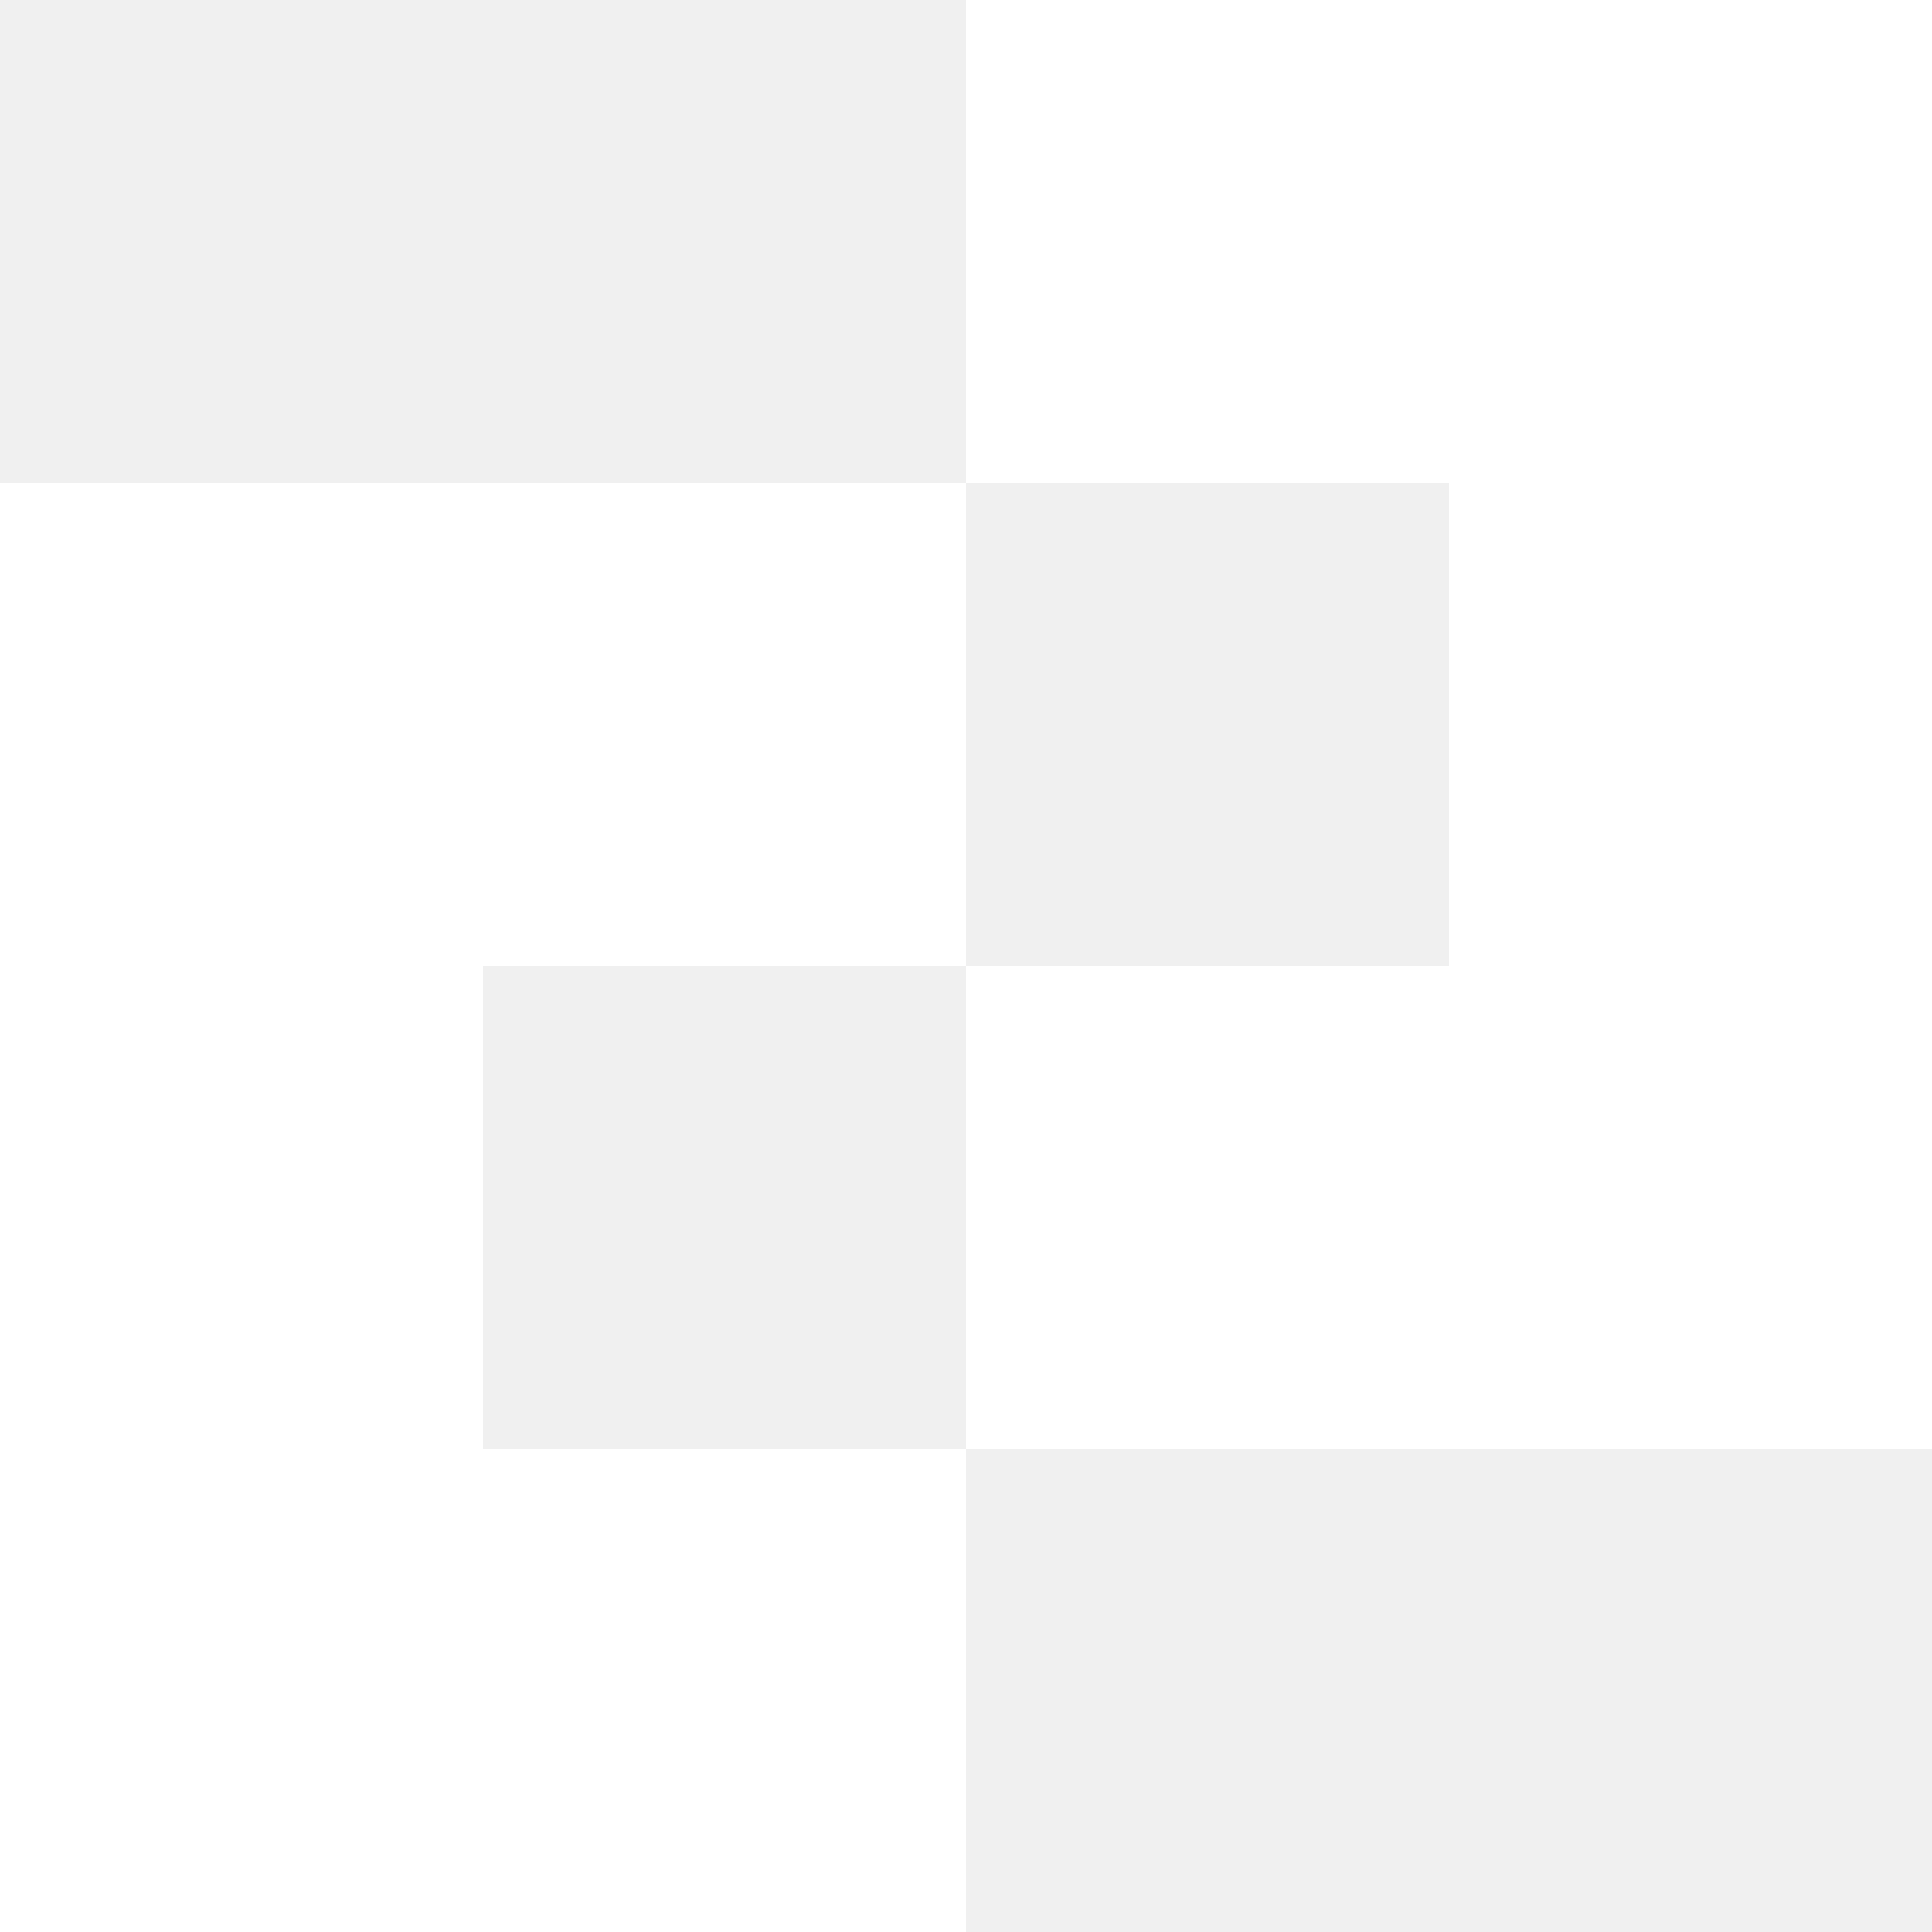
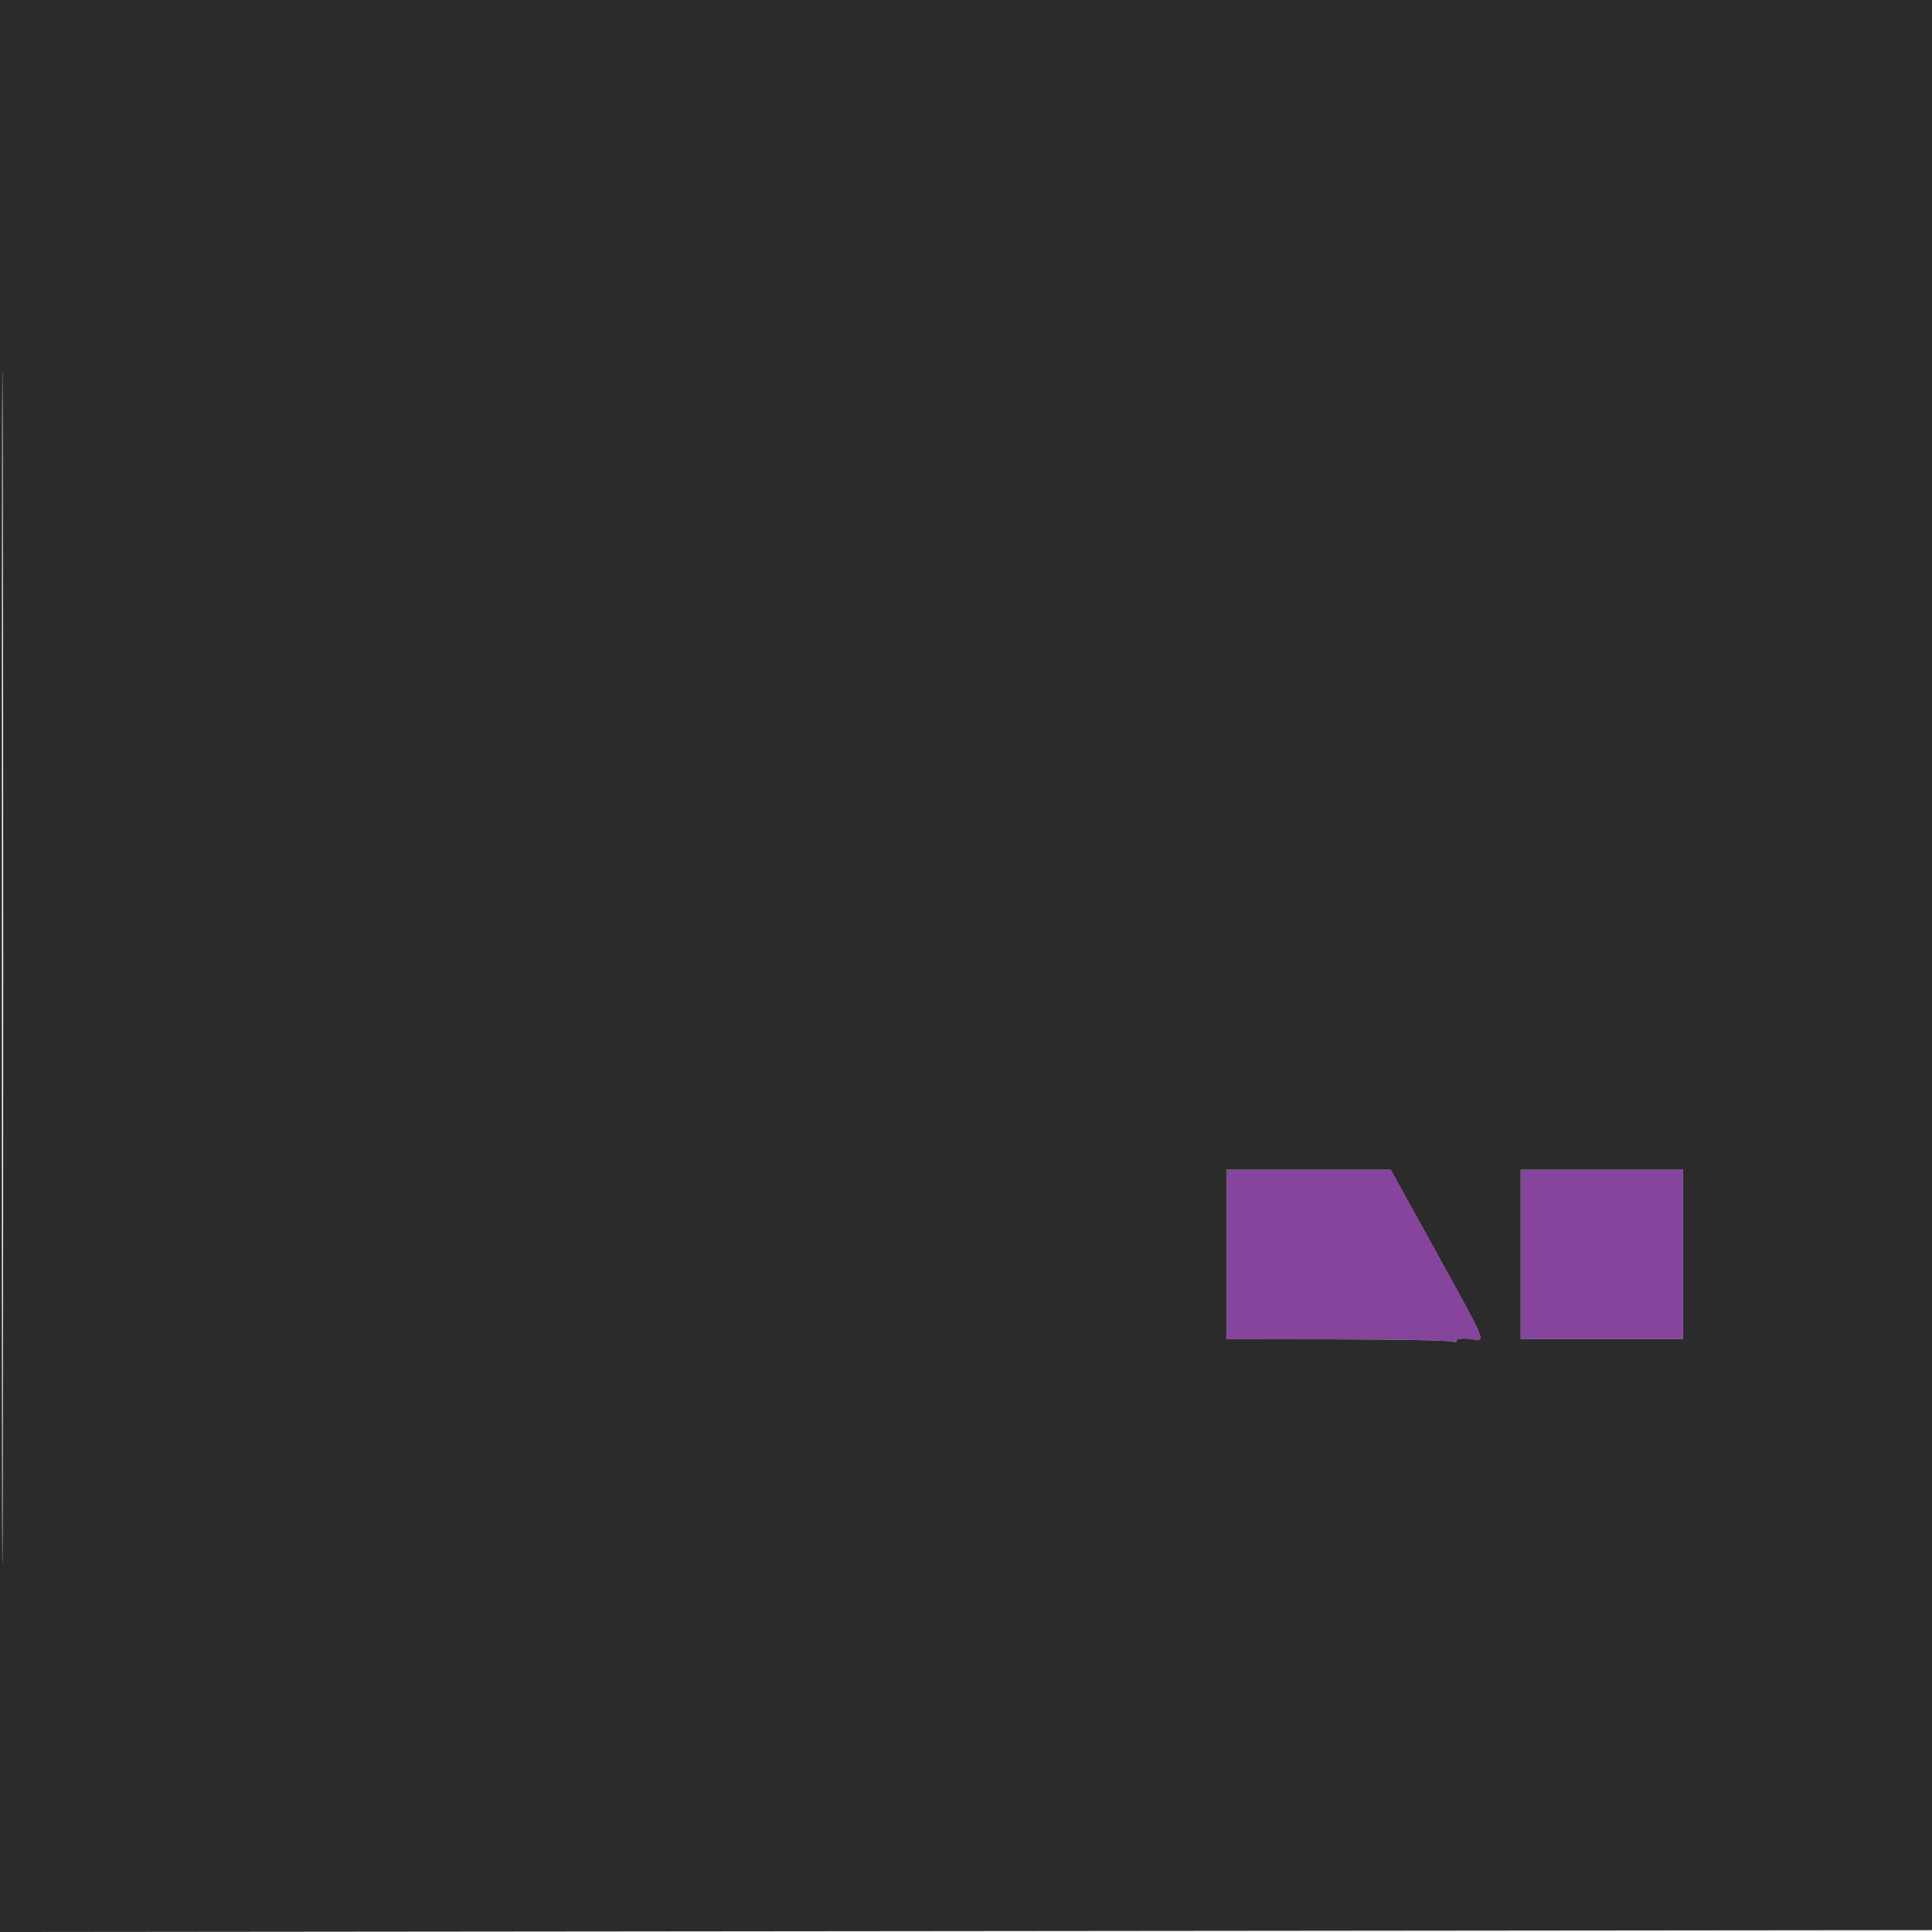
- <svg xmlns="http://www.w3.org/2000/svg" width="52" height="52" viewBox="0 0 52 52" fill="none">
-   <path fill-rule="evenodd" clip-rule="evenodd" d="M39 0H26V13H13H0V26V39V52H13H26V39H39H52V26V13V0H39ZM13 39H26V26H39V13H26V26H13V39Z" fill="white" />
+ <svg xmlns="http://www.w3.org/2000/svg" width="512" height="512" viewBox="0 0 512 512" version="1.1">
+   <path d="M 325 332.449 L 325 354.899 354.577 354.938 C 370.845 354.960, 384.570 355.234, 385.077 355.548 C 385.585 355.861, 386 355.732, 386 355.260 C 386 354.788, 387.614 354.590, 389.588 354.820 C 393.872 355.321, 394.803 357.605, 379.173 329.250 L 368.562 310 346.781 310 L 325 310 325 332.449 M 403 332.442 L 403 354.885 424.500 354.880 L 446 354.875 446 332.438 L 446 310 424.500 310 L 403 310 403 332.442" stroke="none" fill="#85459c" fill-rule="evenodd" />
+   <path d="M 0 256.002 L 0 512.004 256.250 511.752 L 512.500 511.500 512.752 255.750 L 513.004 0 256.502 0 L 0 0 0 256.002 M 0.492 256.500 C 0.492 397.300, 0.608 454.751, 0.750 384.170 C 0.892 313.588, 0.892 198.388, 0.750 128.170 C 0.608 57.951, 0.492 115.700, 0.492 256.500 M 325 332.449 L 325 354.899 354.577 354.938 C 370.845 354.960, 384.570 355.234, 385.077 355.548 C 385.585 355.861, 386 355.732, 386 355.260 C 386 354.788, 387.614 354.590, 389.588 354.820 C 393.872 355.321, 394.803 357.605, 379.173 329.250 L 368.562 310 346.781 310 L 325 310 325 332.449 M 403 332.442 L 403 354.885 424.500 354.880 L 446 354.875 446 332.438 L 446 310 424.500 310 L 403 310 403 332.442" stroke="none" fill="#2c2b2c" fill-rule="evenodd" />
</svg>
